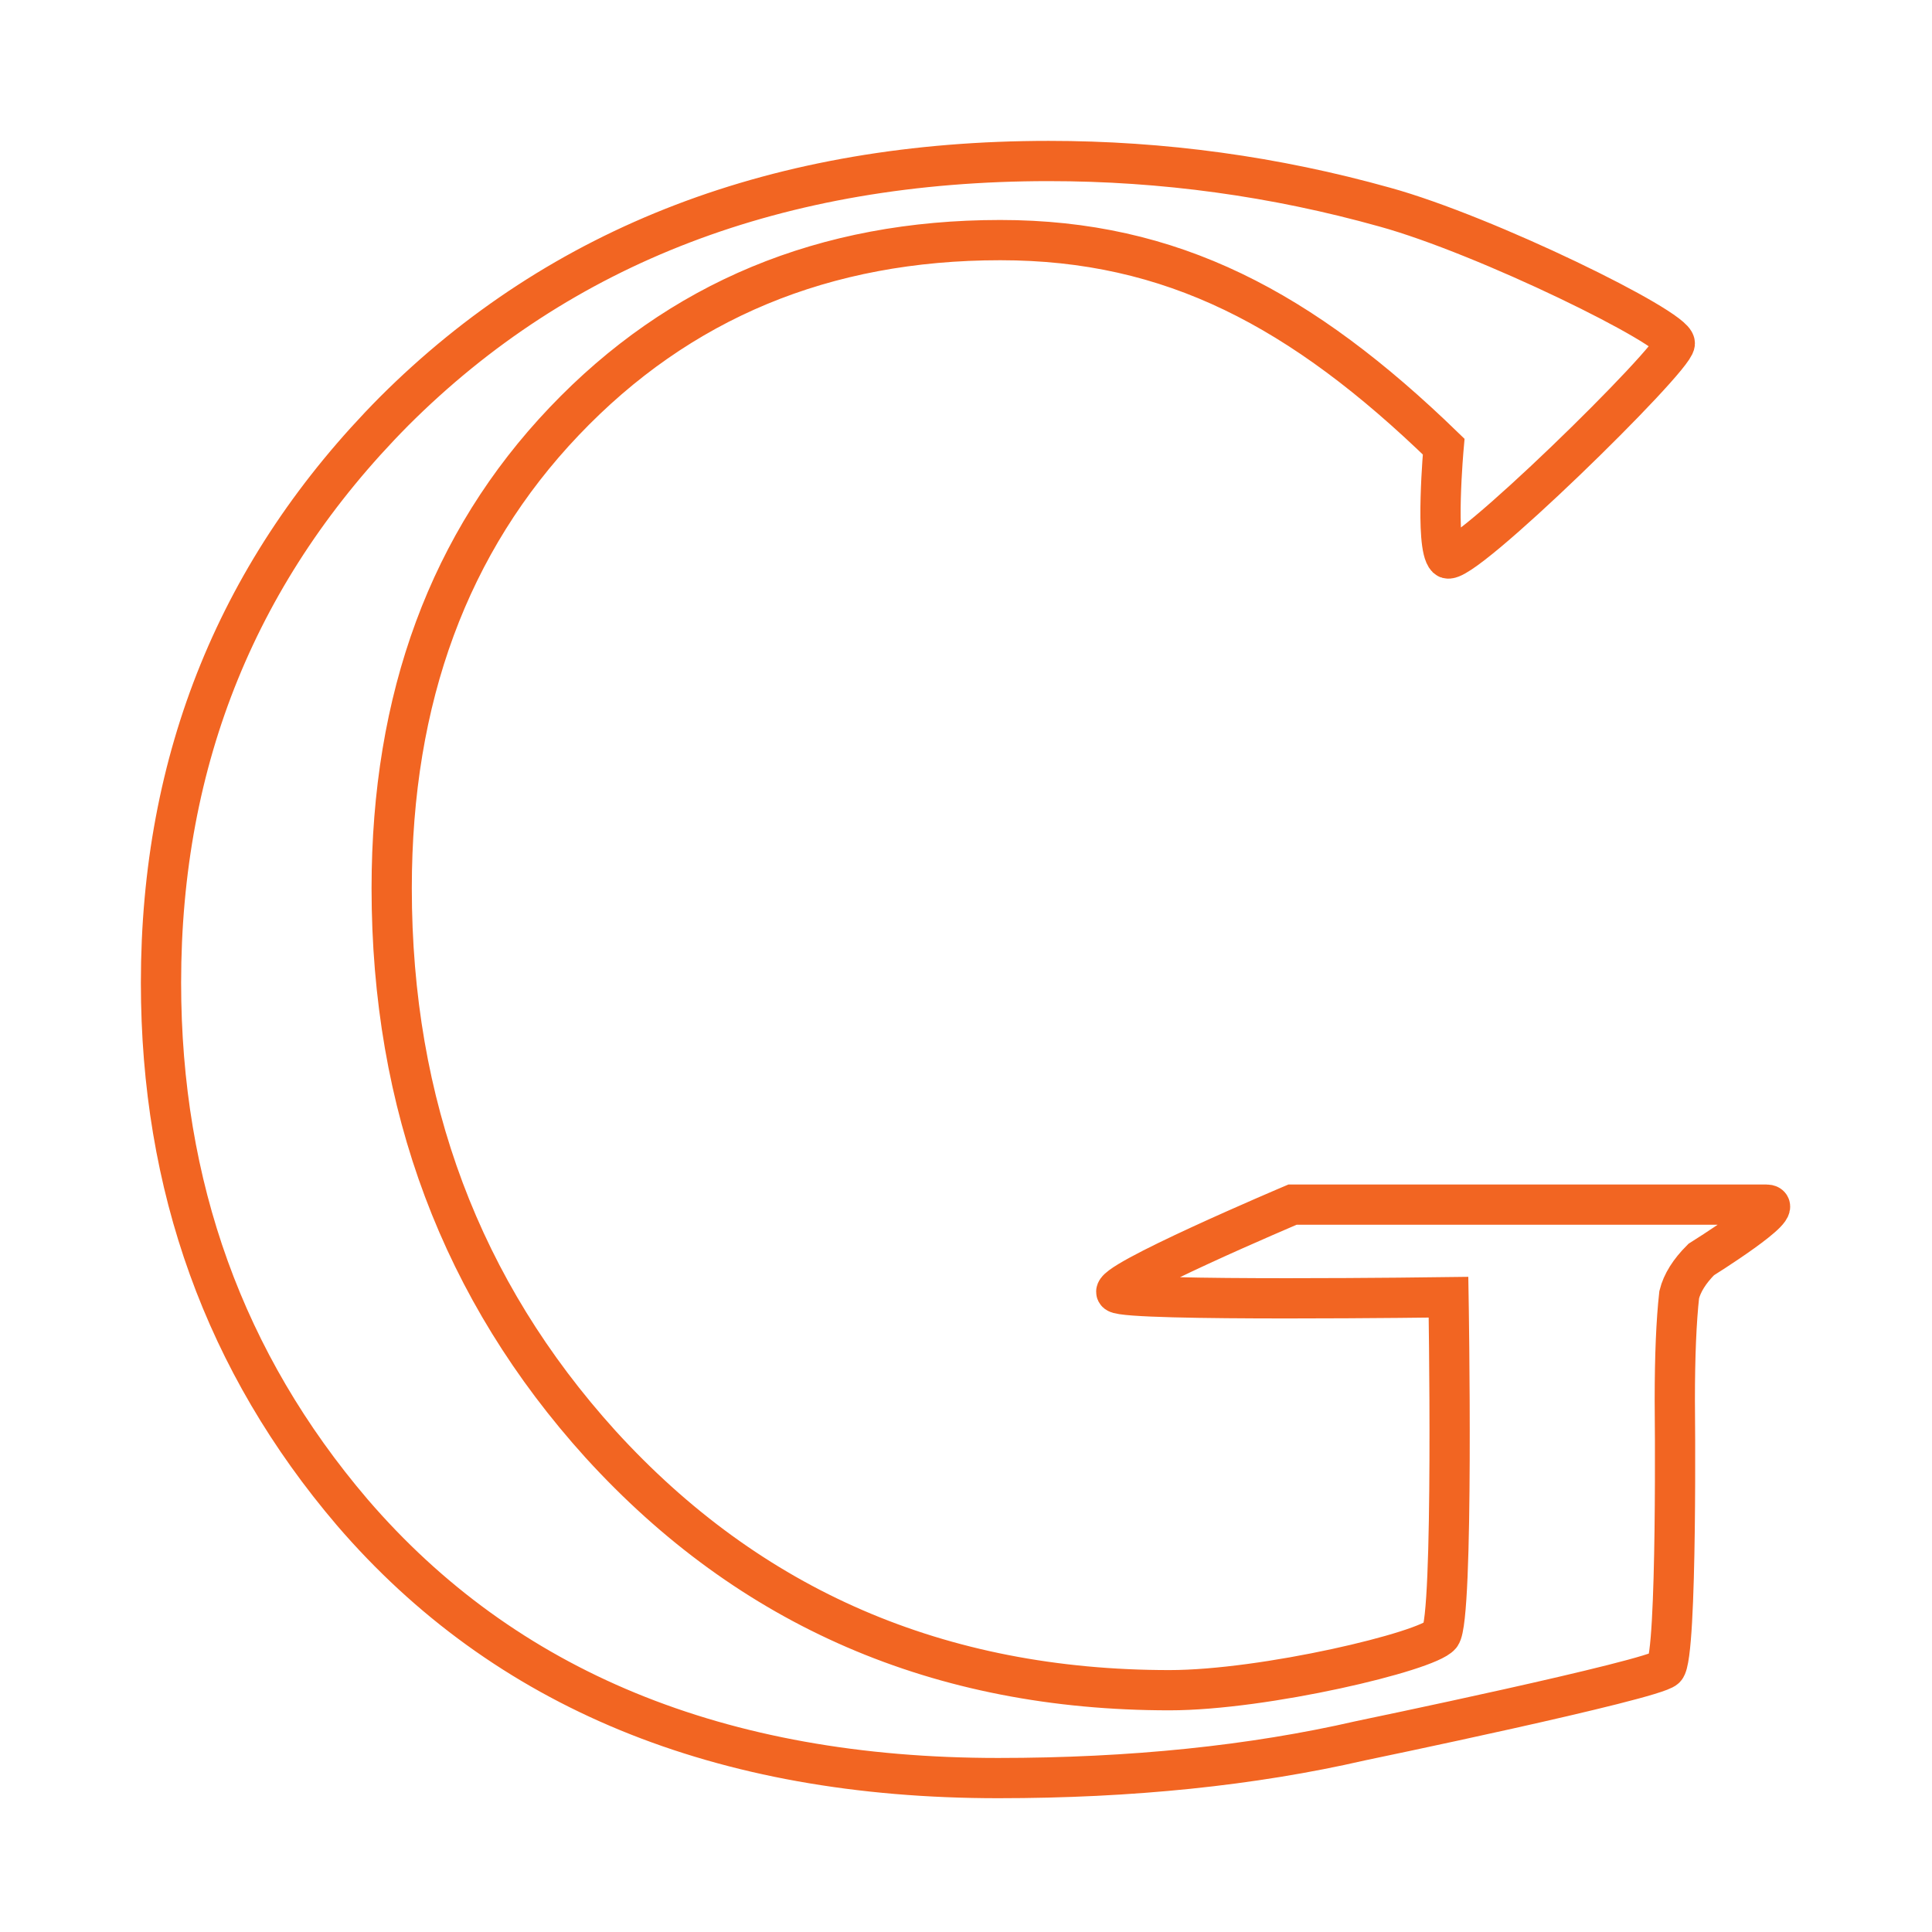
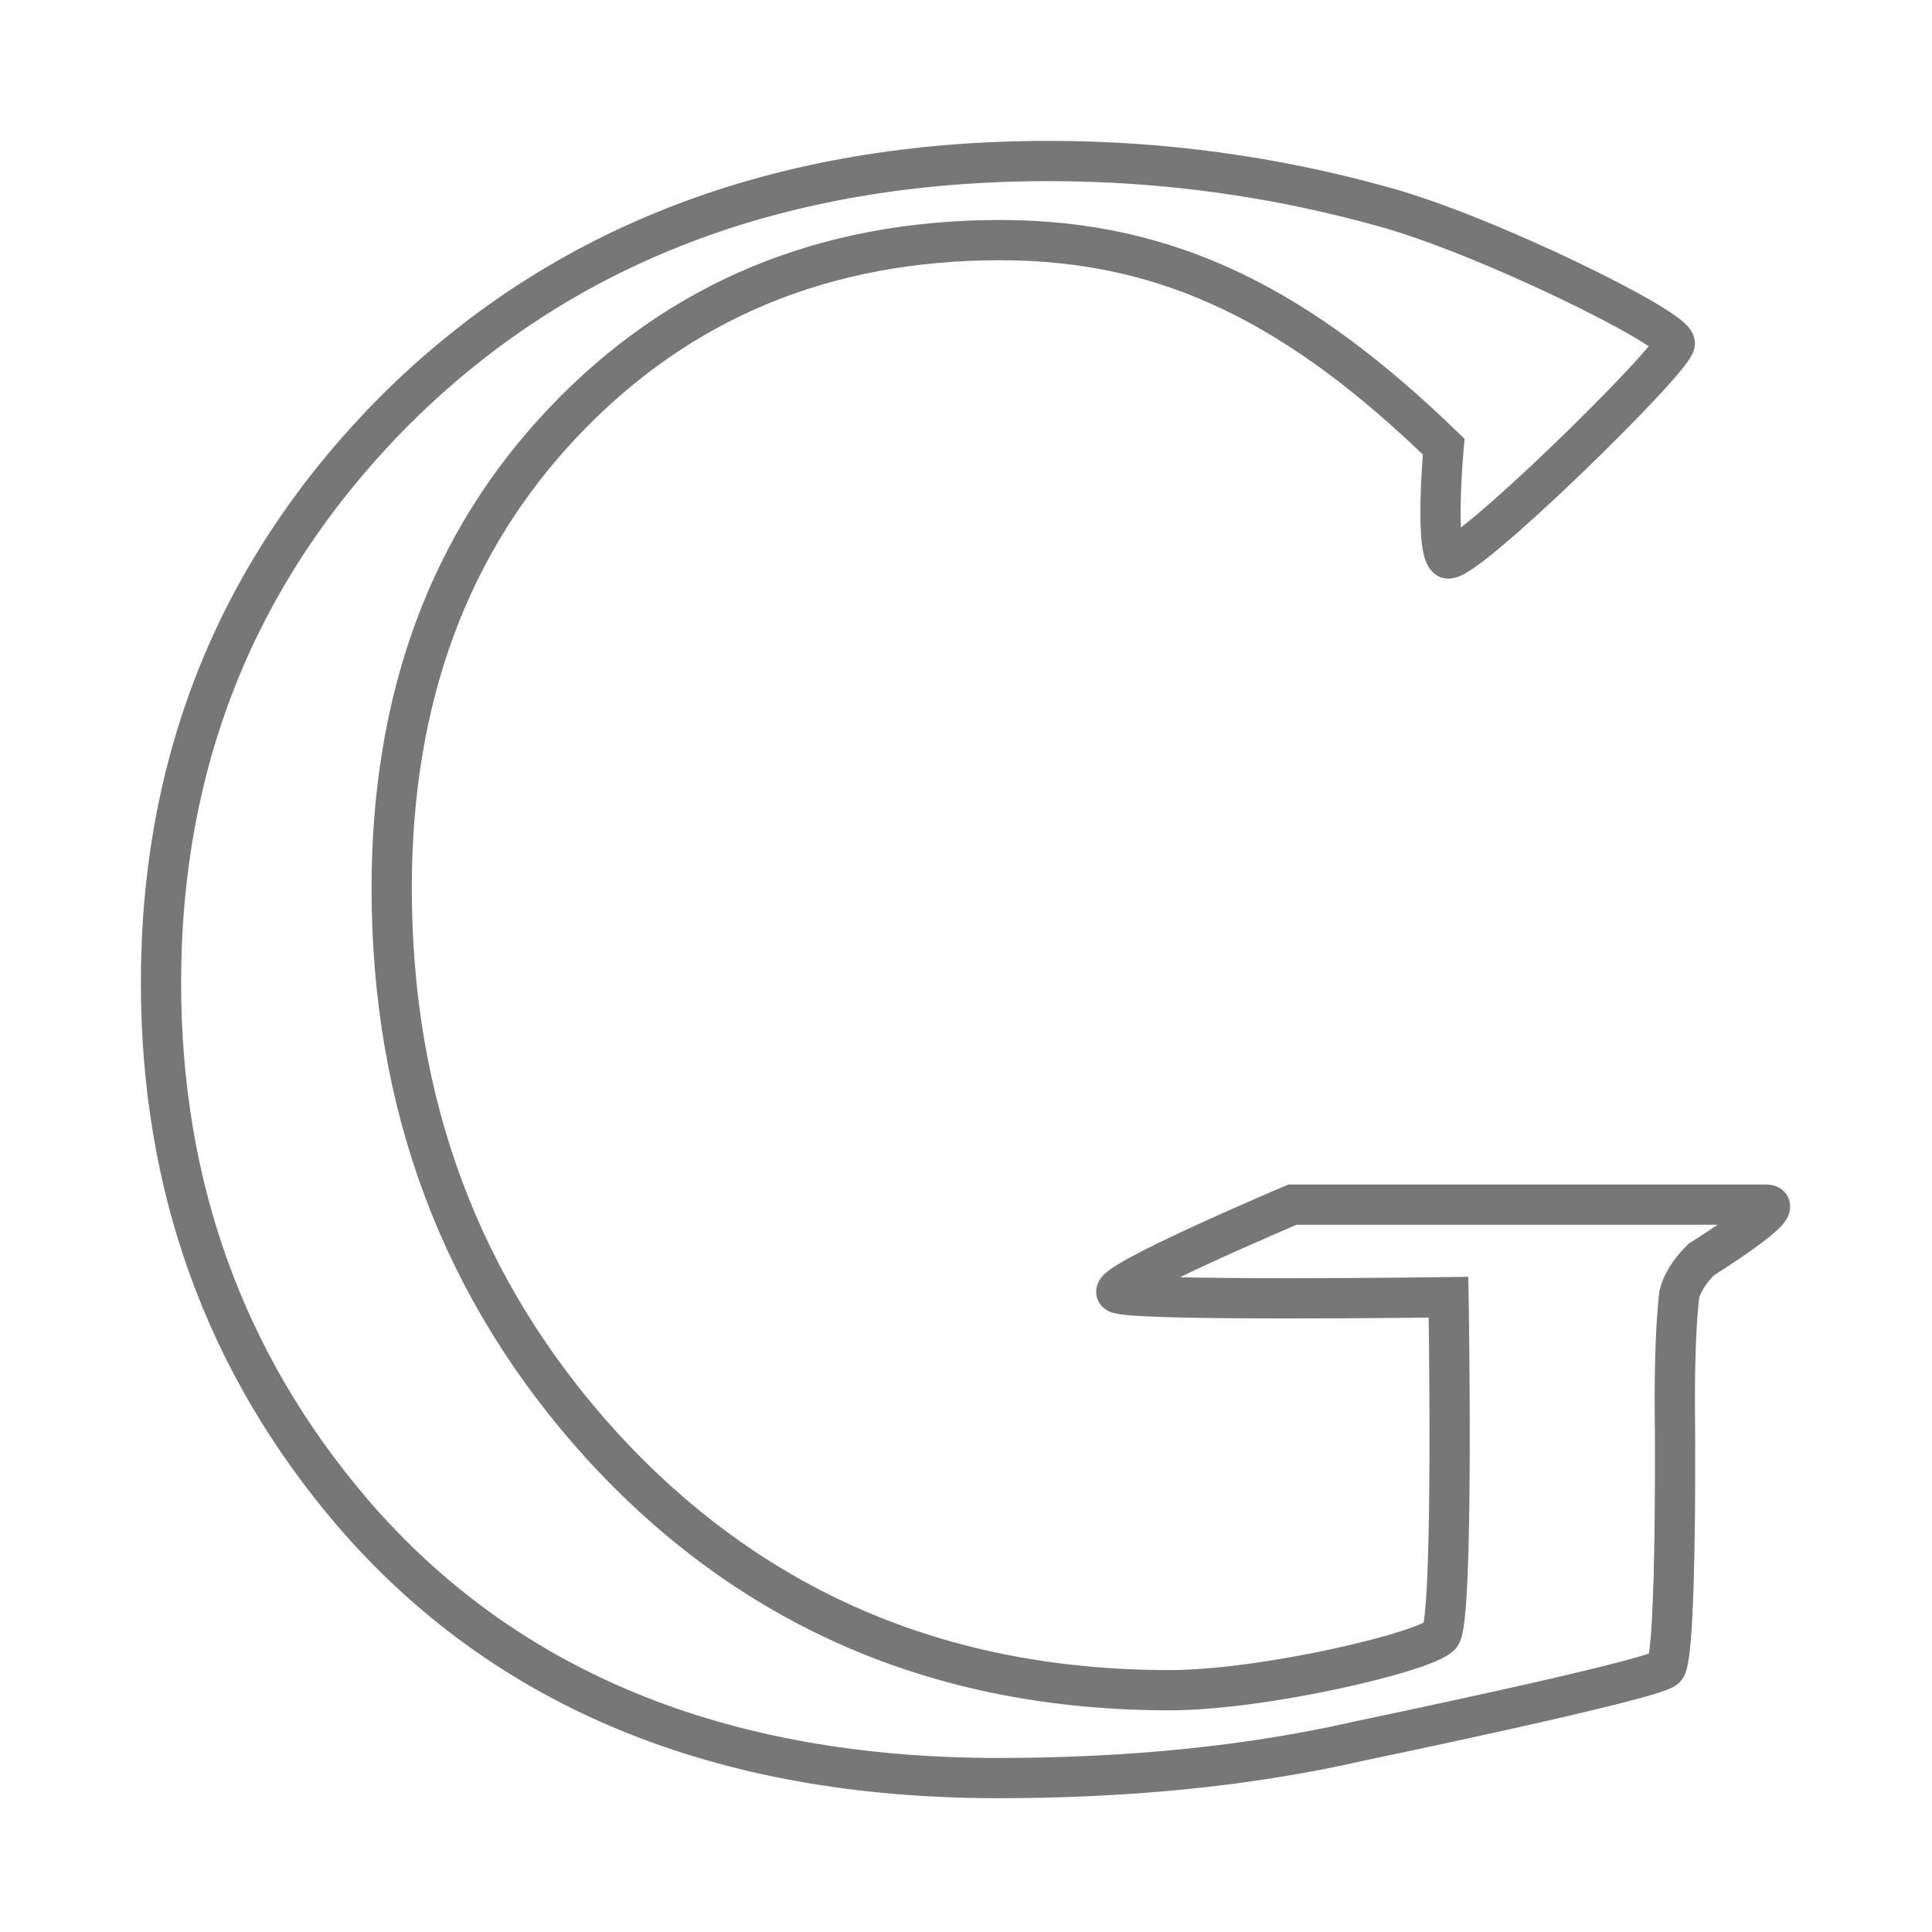
<svg xmlns="http://www.w3.org/2000/svg" width="72px" height="72px" viewBox="0 0 72 72" version="1.1">
  <description>Created with Sketch (http://www.bohemiancoding.com/sketch)</description>
  <defs />
  <g id="Page-1" stroke="none" stroke-width="1" fill="none" fill-rule="evenodd">
-     <path d="M62.06,62.17 C61.601,62.613 50.707,64.872 50.707,64.872 C46.667,65.8 42.164,66.264 37.196,66.264 C26.825,66.264 18.801,62.961 13.124,56.356 C8.374,50.788 6,44.211 6,36.623 C6,28.271 8.893,21.175 14.679,15.334 C20.902,9.111 29.036,6 39.08,6 C43.337,6 47.513,6.573 51.607,7.719 C55.374,8.757 62.415,12.22 62.415,12.796 C62.415,13.372 54.378,21.243 53.923,20.797 C53.468,20.35 53.801,16.644 53.801,16.644 C48.506,11.513 43.665,8.948 37.278,8.948 C30.728,8.948 25.31,11.199 21.025,15.703 C16.74,20.206 14.597,26.006 14.597,33.102 C14.597,41.181 17.19,48.086 22.376,53.818 C27.944,59.932 35.013,62.989 43.583,62.989 C47.131,62.989 53.185,61.547 53.686,60.942 C54.186,60.337 53.982,48.344 53.982,48.344 C53.982,48.344 42.041,48.509 41.618,48.177 C41.195,47.845 48.168,44.893 48.168,44.893 C48.168,44.893 64.969,44.893 65.823,44.893 C66.677,44.893 63.398,46.94 63.398,46.94 C62.961,47.377 62.688,47.813 62.579,48.25 C62.47,49.233 62.415,50.543 62.415,52.18 C62.415,52.18 62.519,61.726 62.06,62.17 Z" id="G" stroke="#F26522" stroke-width="1.5" />
+     <path d="M62.06,62.17 C61.601,62.613 50.707,64.872 50.707,64.872 C46.667,65.8 42.164,66.264 37.196,66.264 C26.825,66.264 18.801,62.961 13.124,56.356 C8.374,50.788 6,44.211 6,36.623 C6,28.271 8.893,21.175 14.679,15.334 C20.902,9.111 29.036,6 39.08,6 C43.337,6 47.513,6.573 51.607,7.719 C55.374,8.757 62.415,12.22 62.415,12.796 C62.415,13.372 54.378,21.243 53.923,20.797 C53.468,20.35 53.801,16.644 53.801,16.644 C48.506,11.513 43.665,8.948 37.278,8.948 C30.728,8.948 25.31,11.199 21.025,15.703 C16.74,20.206 14.597,26.006 14.597,33.102 C14.597,41.181 17.19,48.086 22.376,53.818 C27.944,59.932 35.013,62.989 43.583,62.989 C47.131,62.989 53.185,61.547 53.686,60.942 C54.186,60.337 53.982,48.344 53.982,48.344 C53.982,48.344 42.041,48.509 41.618,48.177 C41.195,47.845 48.168,44.893 48.168,44.893 C48.168,44.893 64.969,44.893 65.823,44.893 C66.677,44.893 63.398,46.94 63.398,46.94 C62.961,47.377 62.688,47.813 62.579,48.25 C62.47,49.233 62.415,50.543 62.415,52.18 C62.415,52.18 62.519,61.726 62.06,62.17 Z" id="G" stroke="#777777" stroke-width="1.5" />
  </g>
</svg>
